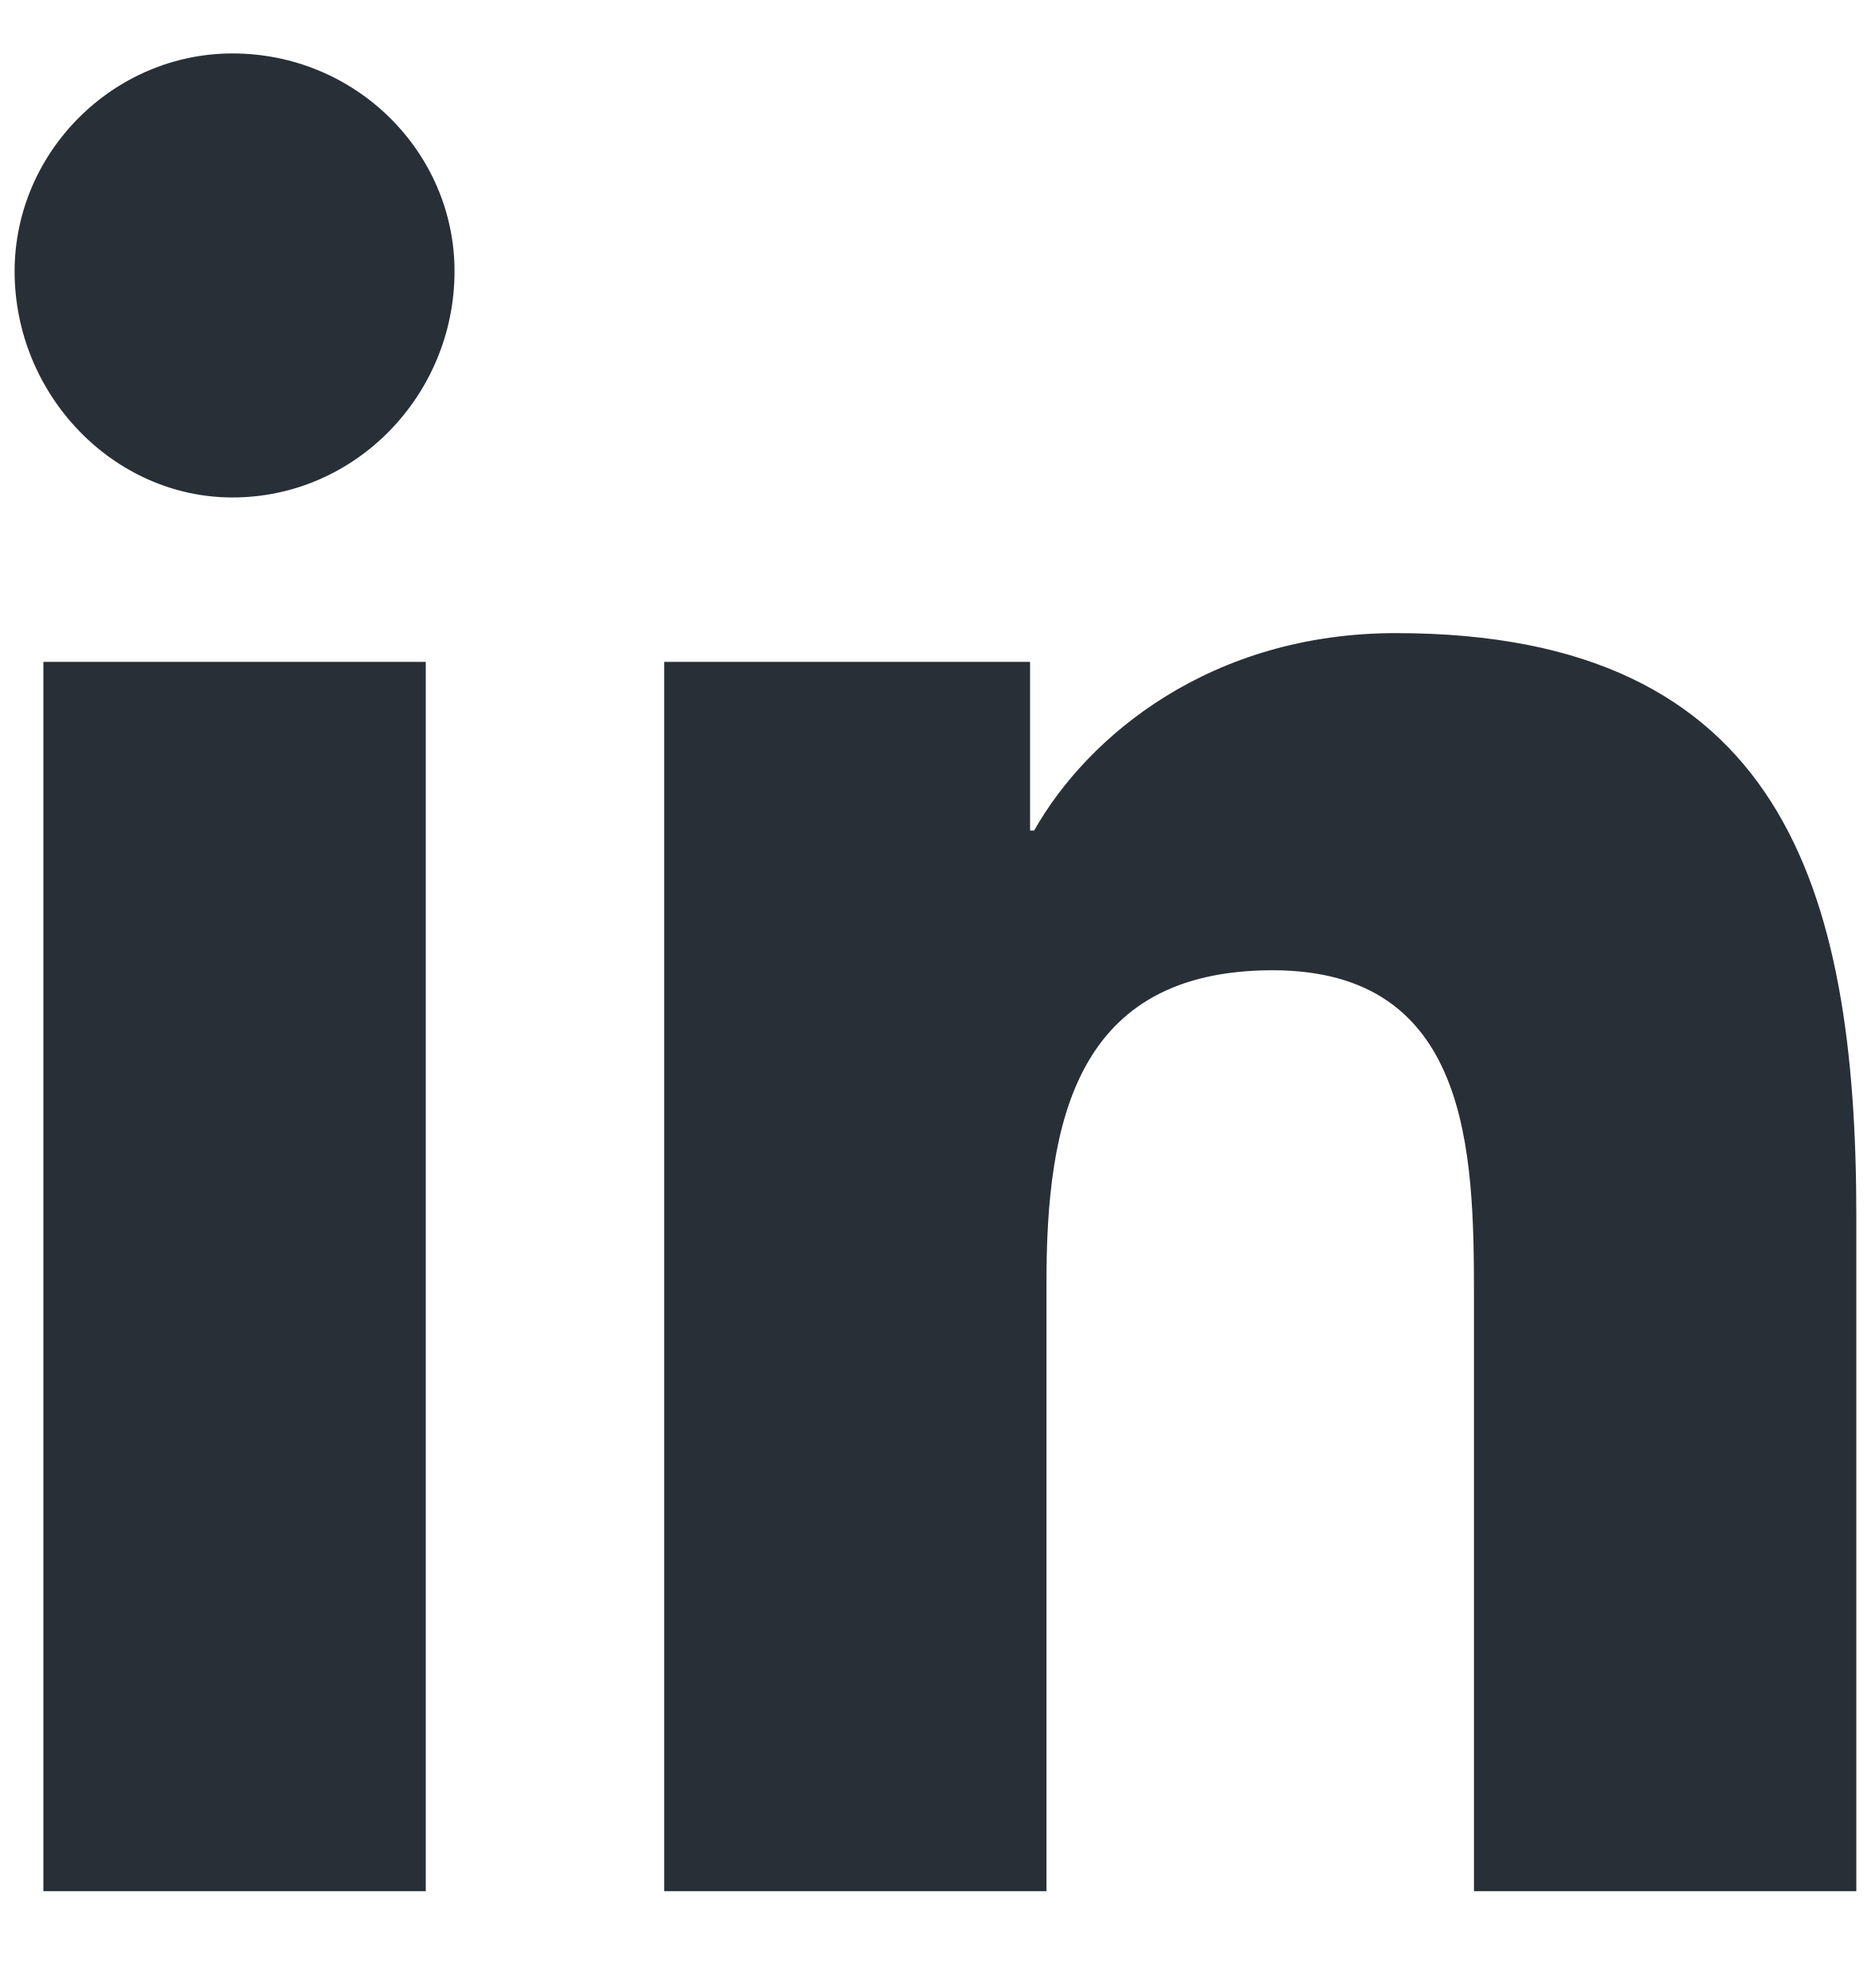
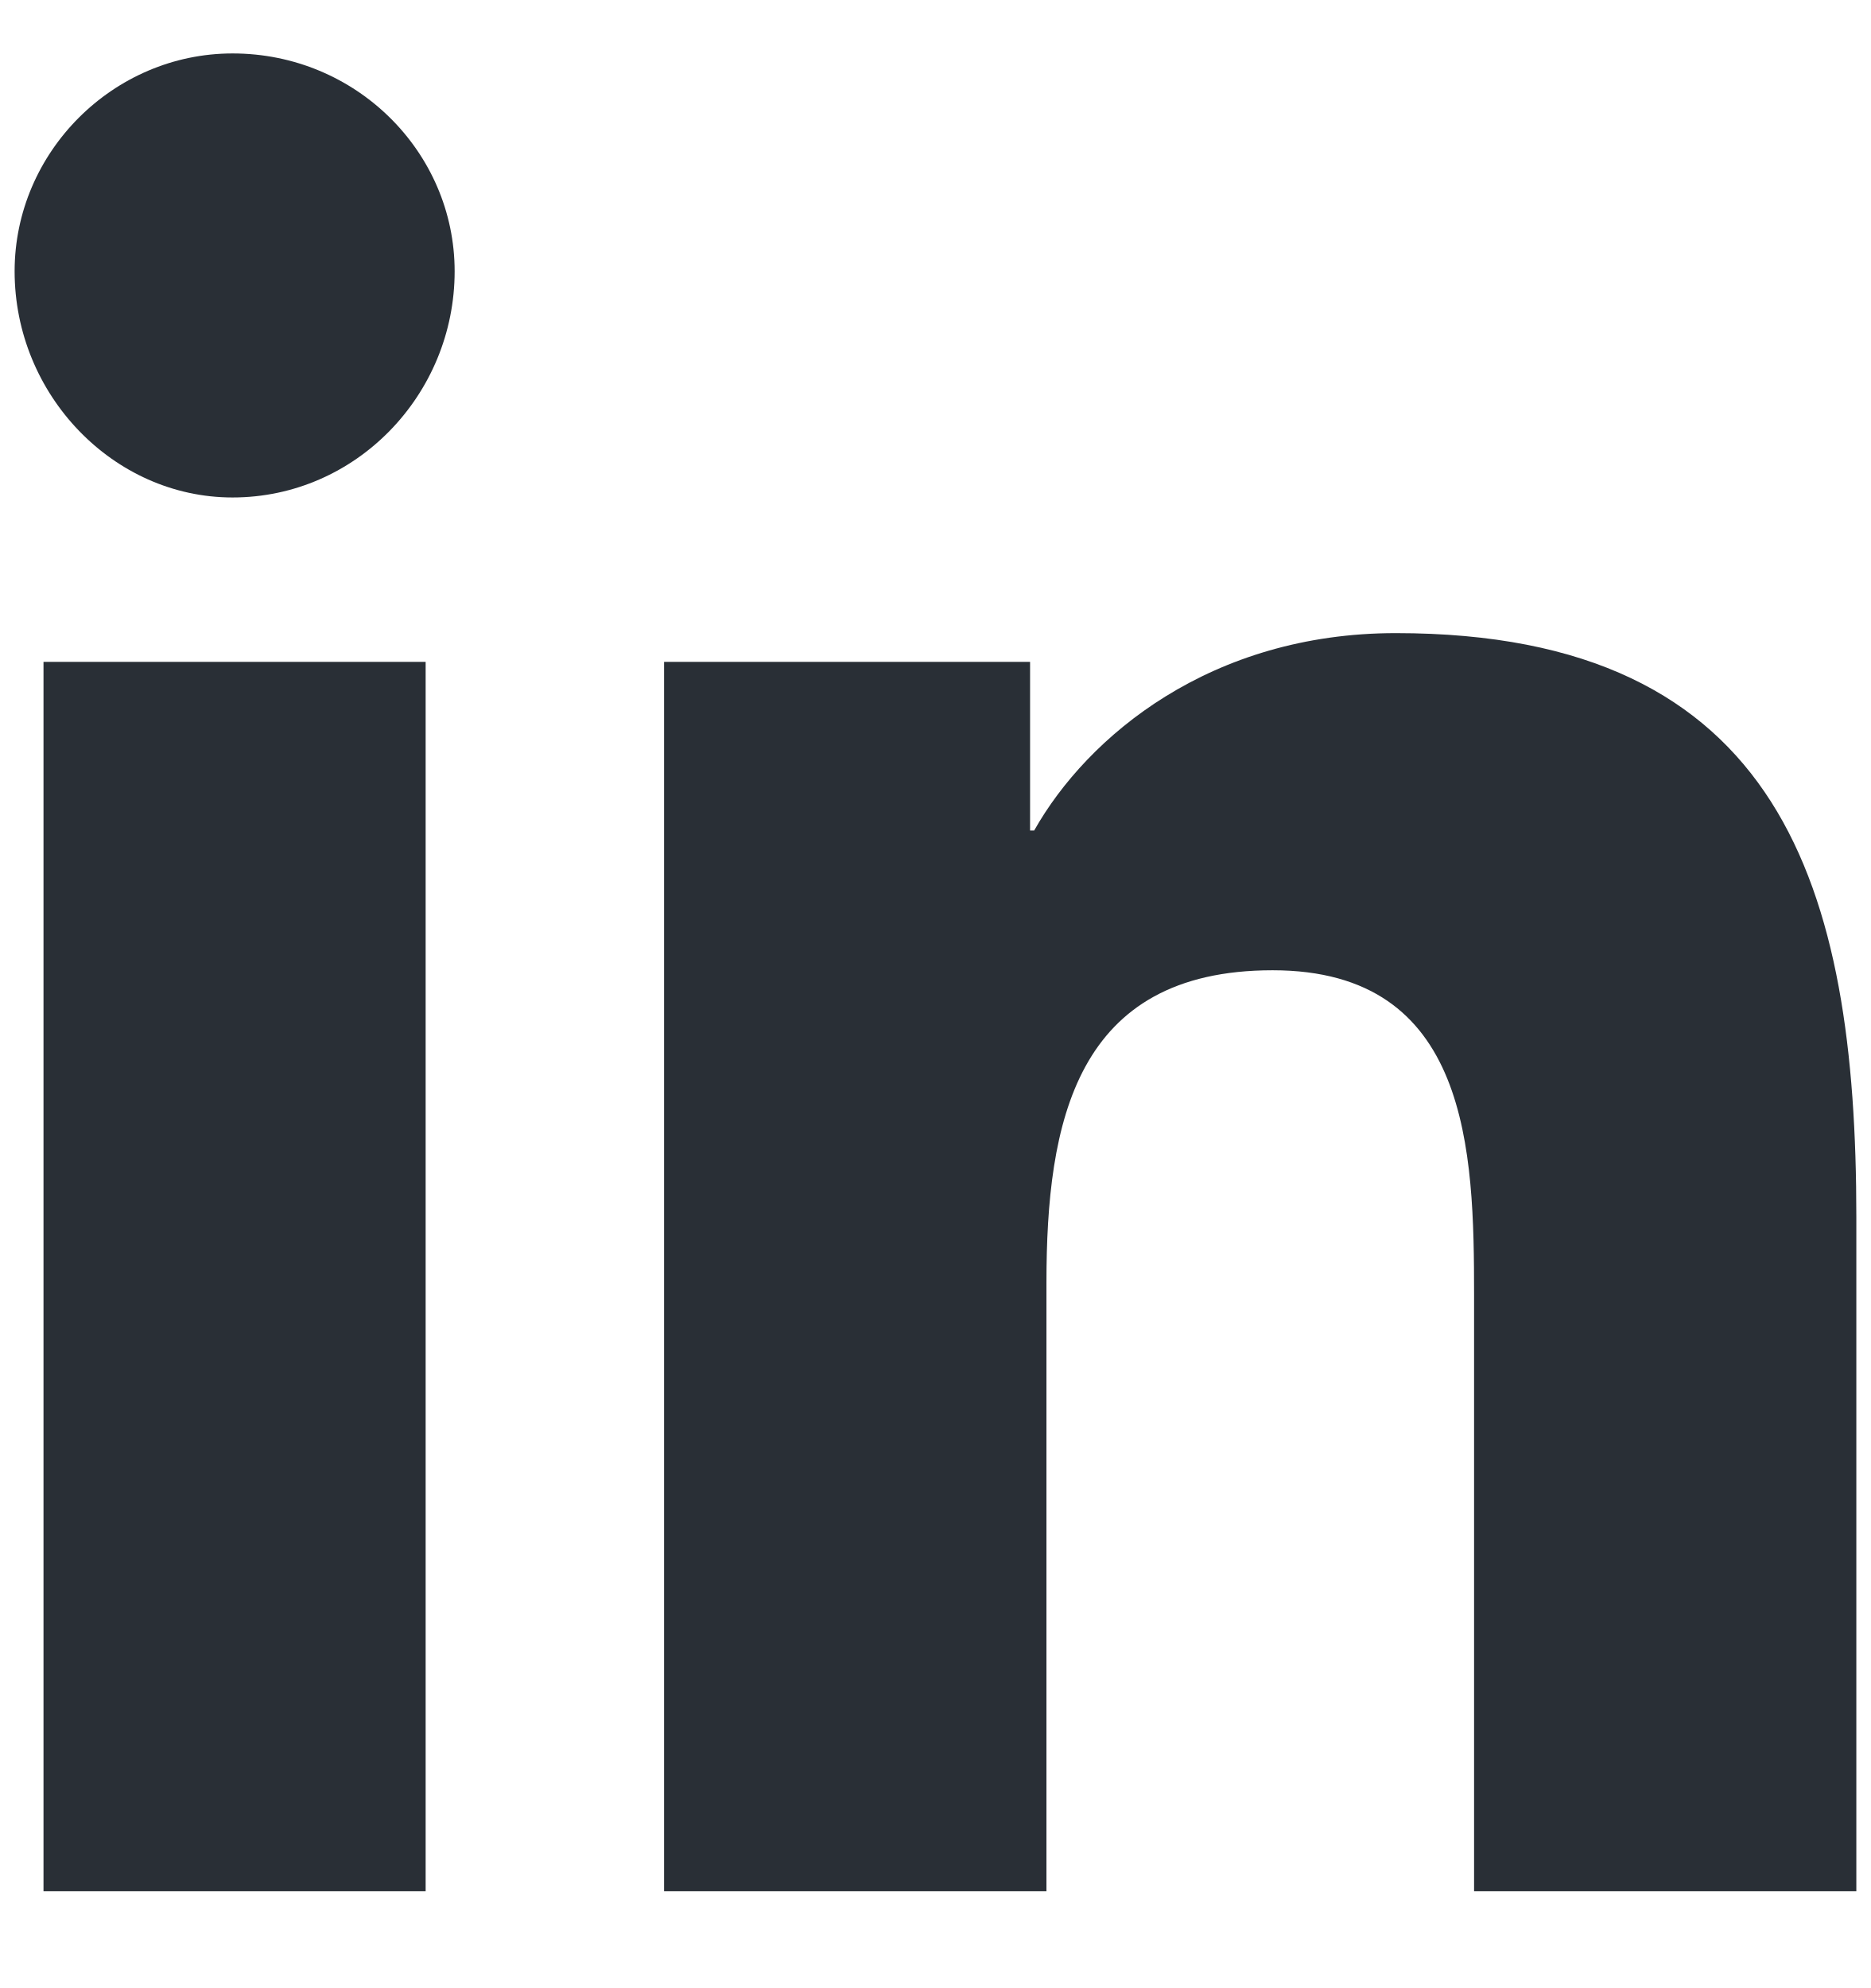
- <svg xmlns="http://www.w3.org/2000/svg" width="16" height="17" viewBox="0 0 16 17" fill="none">
-   <path d="M3.641 16.172V5.66H0.371V16.172H3.641ZM1.988 4.254C3.043 4.254 3.887 3.375 3.887 2.32C3.887 1.301 3.043 0.457 1.988 0.457C0.969 0.457 0.125 1.301 0.125 2.32C0.125 3.375 0.969 4.254 1.988 4.254ZM15.84 16.172H15.875V10.406C15.875 7.594 15.242 5.414 11.938 5.414C10.355 5.414 9.301 6.293 8.844 7.102H8.809V5.66H5.68V16.172H8.949V10.969C8.949 9.598 9.195 8.297 10.883 8.297C12.57 8.297 12.605 9.844 12.605 11.074V16.172H15.84Z" fill="#292F36" />
+ <svg xmlns="http://www.w3.org/2000/svg" width="16" height="17" fill="none">
+   <path d="M3.64 16.172V5.66H.372v10.512h3.27ZM1.989 4.254c1.055 0 1.899-.879 1.899-1.934 0-1.02-.844-1.863-1.899-1.863C.968.457.125 1.301.125 2.32c0 1.055.844 1.934 1.863 1.934ZM15.84 16.172h.035v-5.766c0-2.812-.633-4.992-3.938-4.992-1.582 0-2.636.879-3.093 1.688h-.035V5.66h-3.13v10.512h3.27v-5.203c0-1.371.246-2.672 1.934-2.672 1.687 0 1.723 1.547 1.723 2.777v5.098h3.234Z" fill="#292F36" />
</svg>
